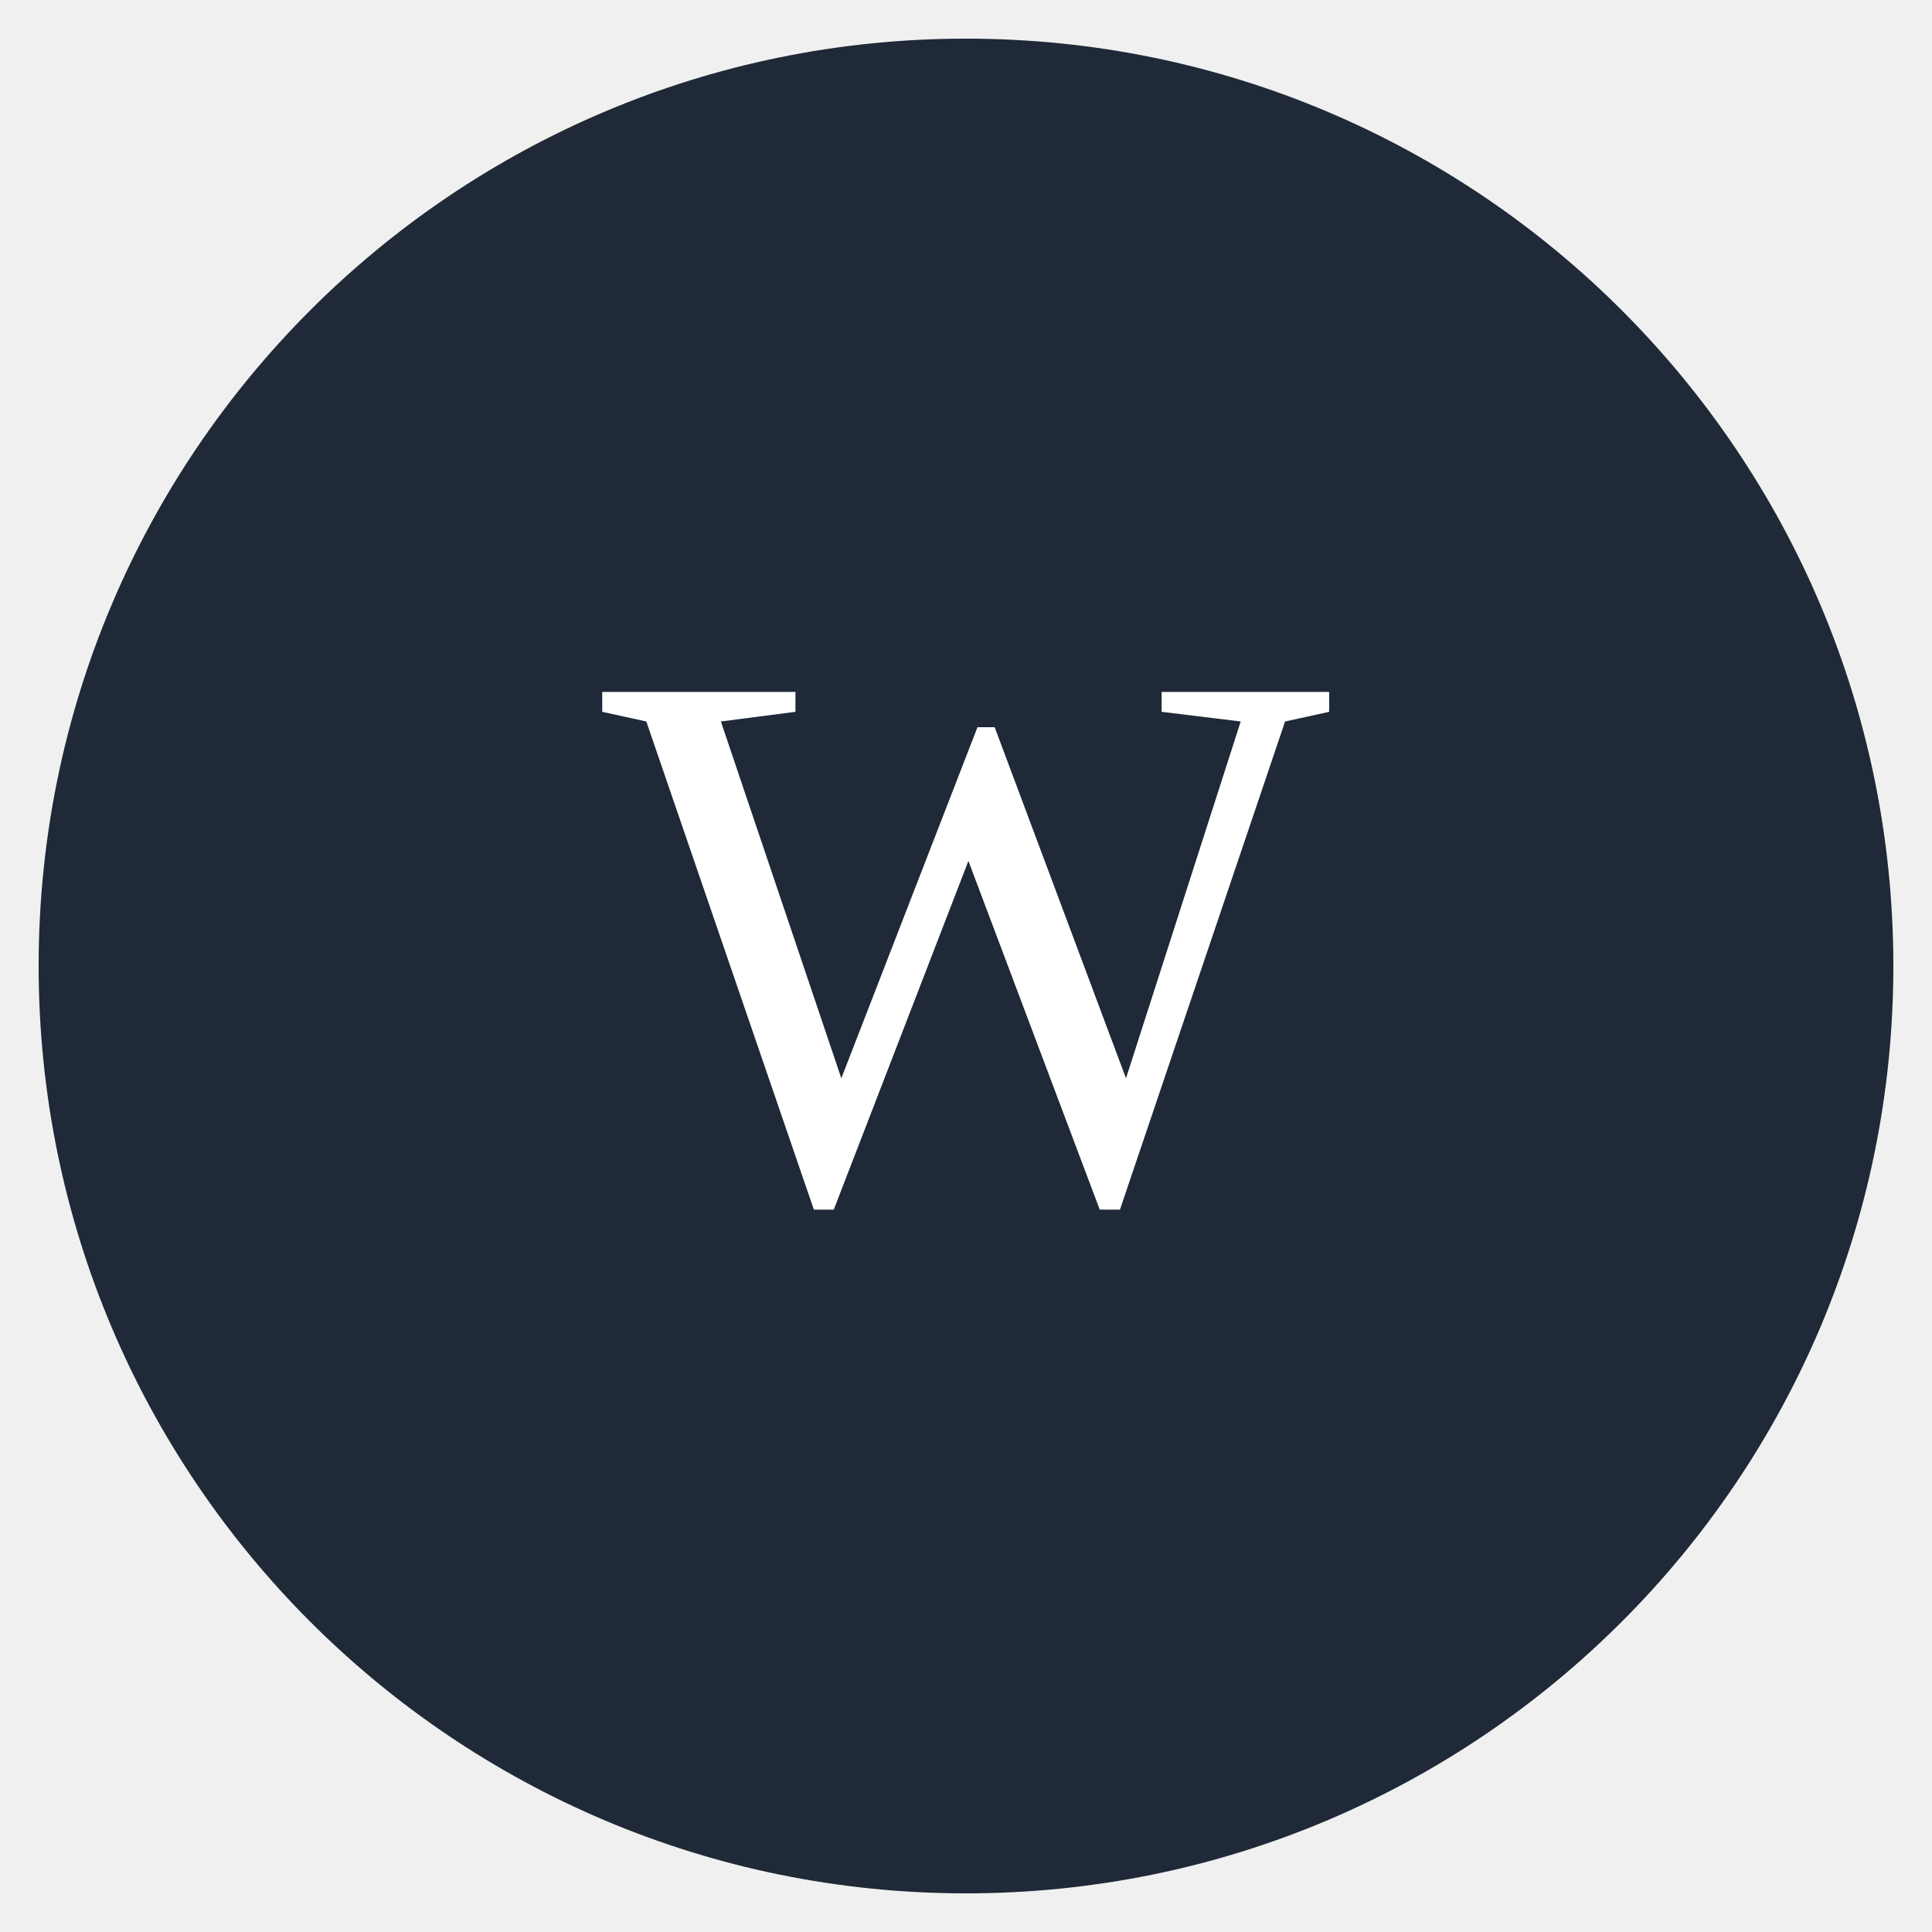
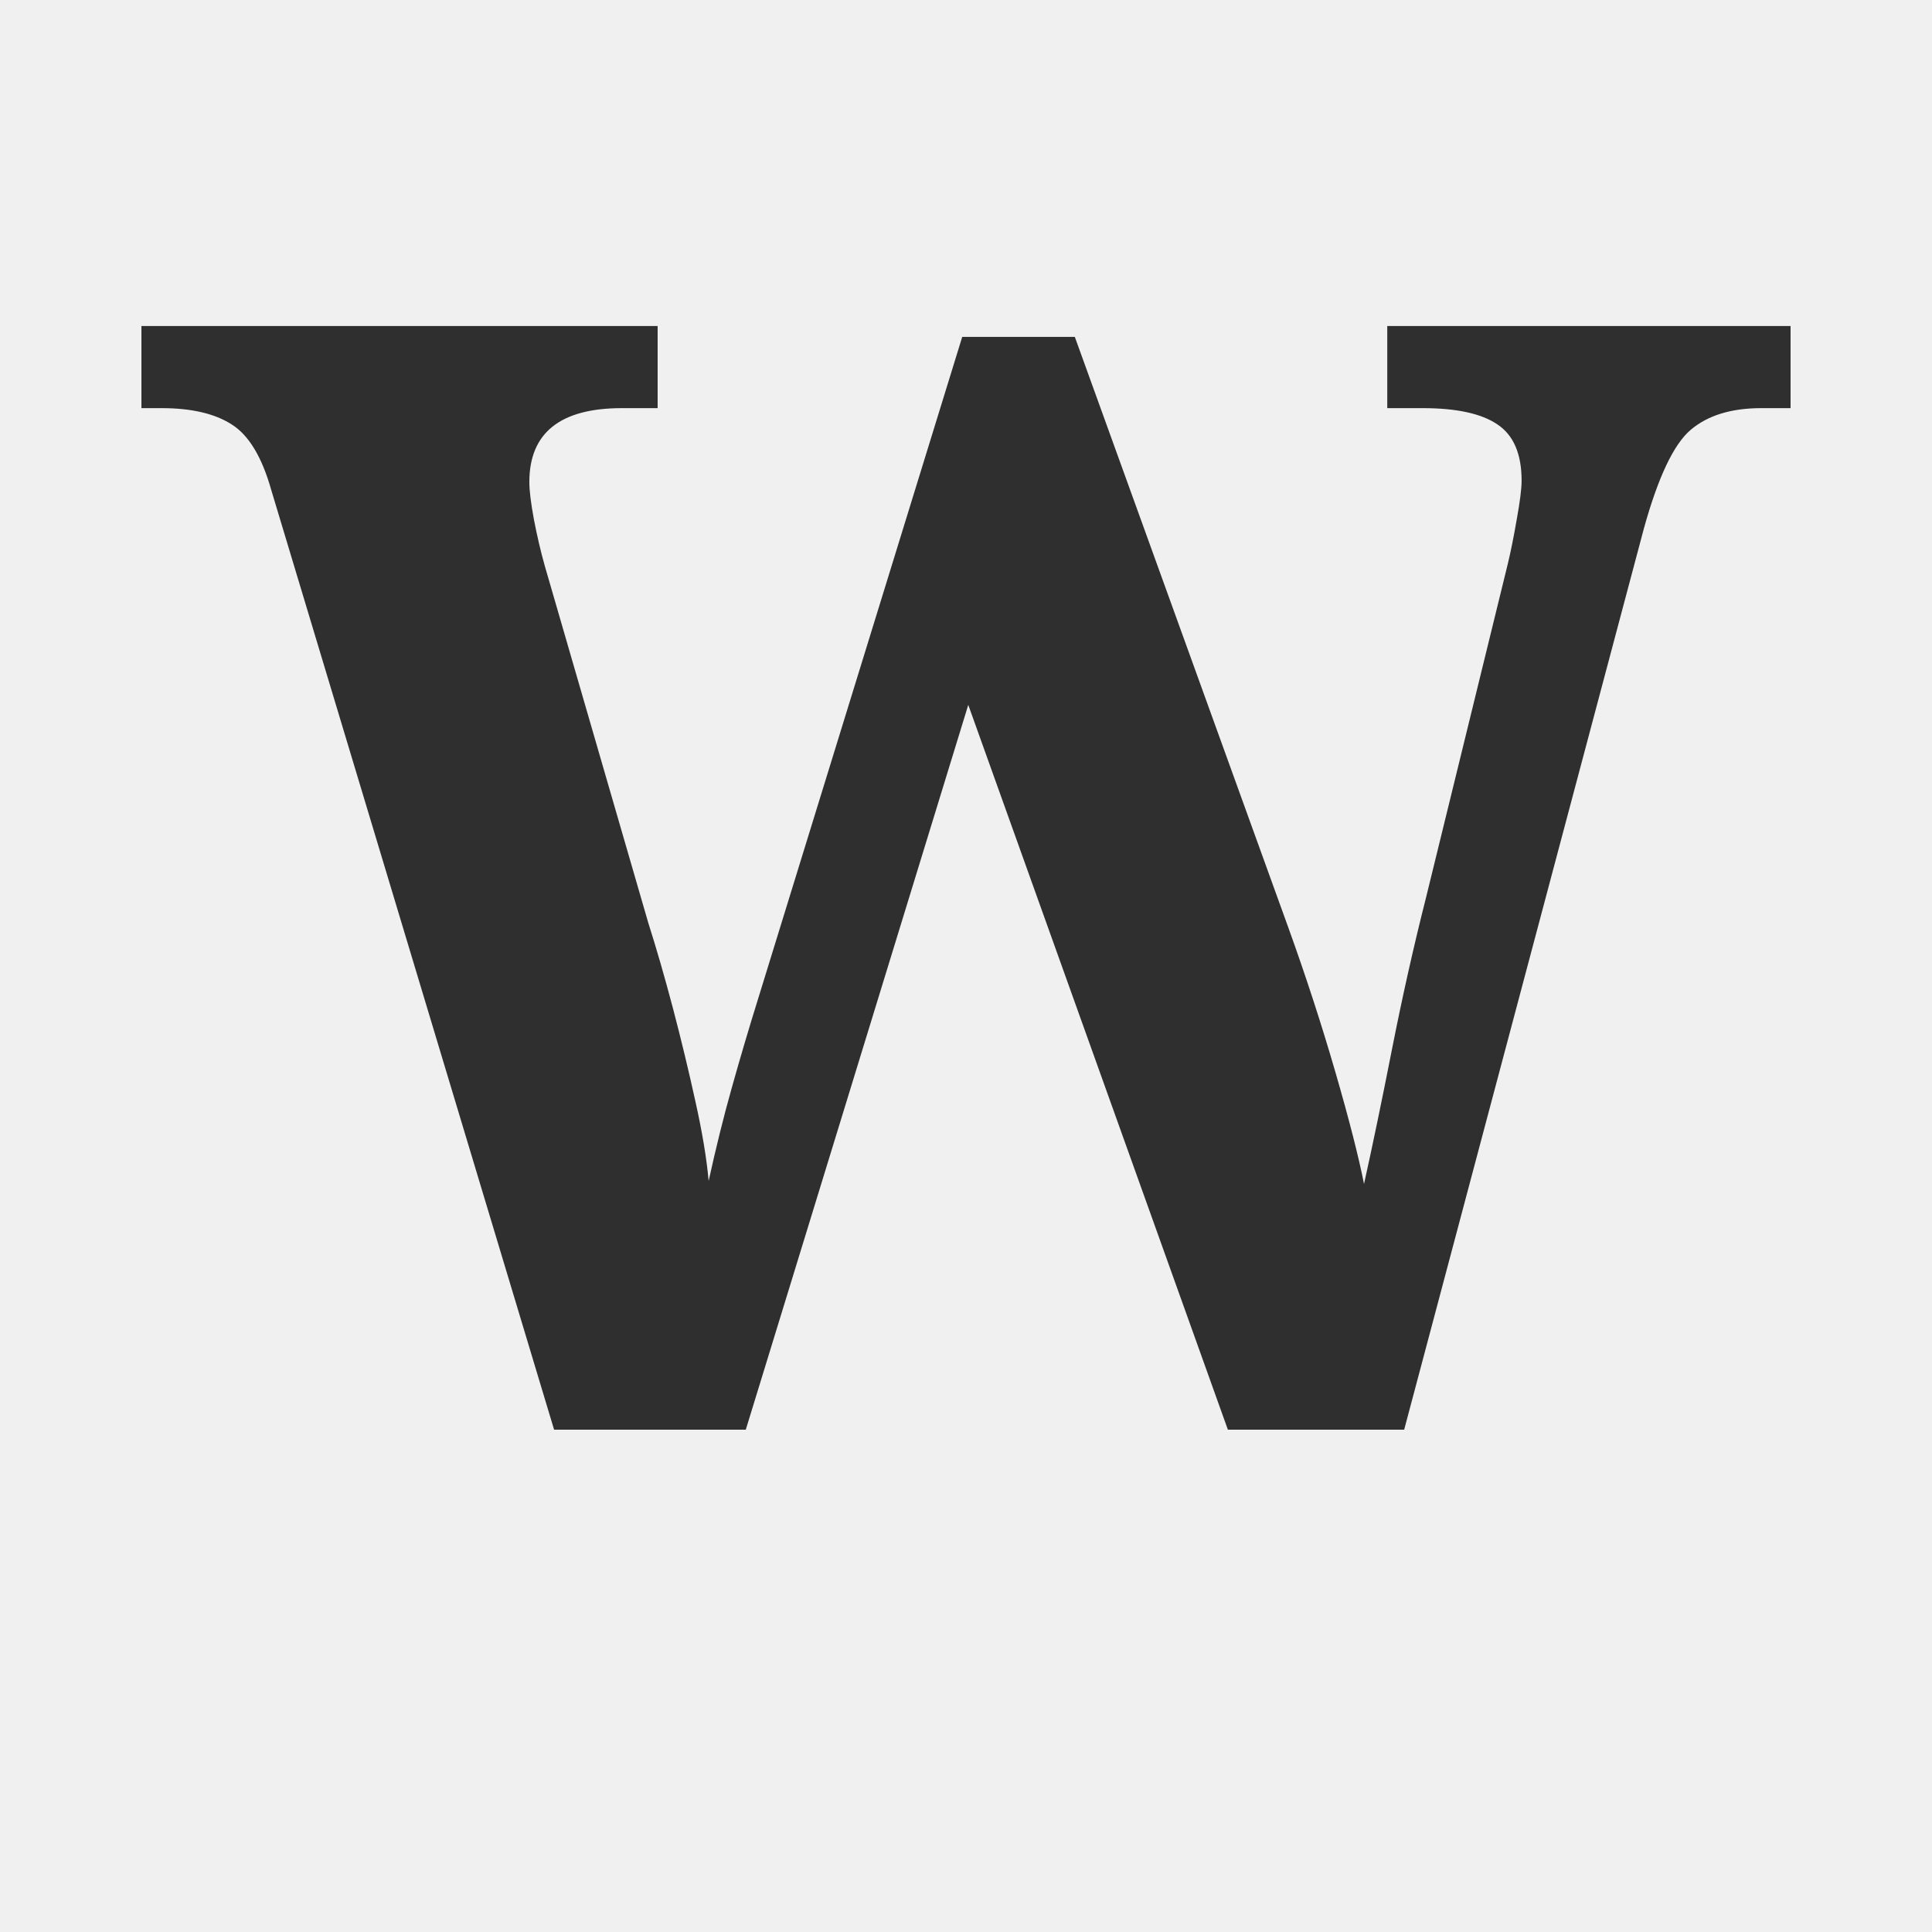
<svg xmlns="http://www.w3.org/2000/svg" viewBox="0 0 100 100" width="100" height="100">
-   <circle cx="50" cy="50" r="48" fill="#1f2937" />
-   <text x="50%" y="50%" font-size="40" text-anchor="middle" fill="white" dy=".3em">W</text>
+   <text x="50%" y="50%" font-size="80" text-anchor="middle" fill="#2f2f2f" dy=".3em" font-family="'Cinzel', serif" font-weight="bold">
+     W
+   </text>
</svg>
